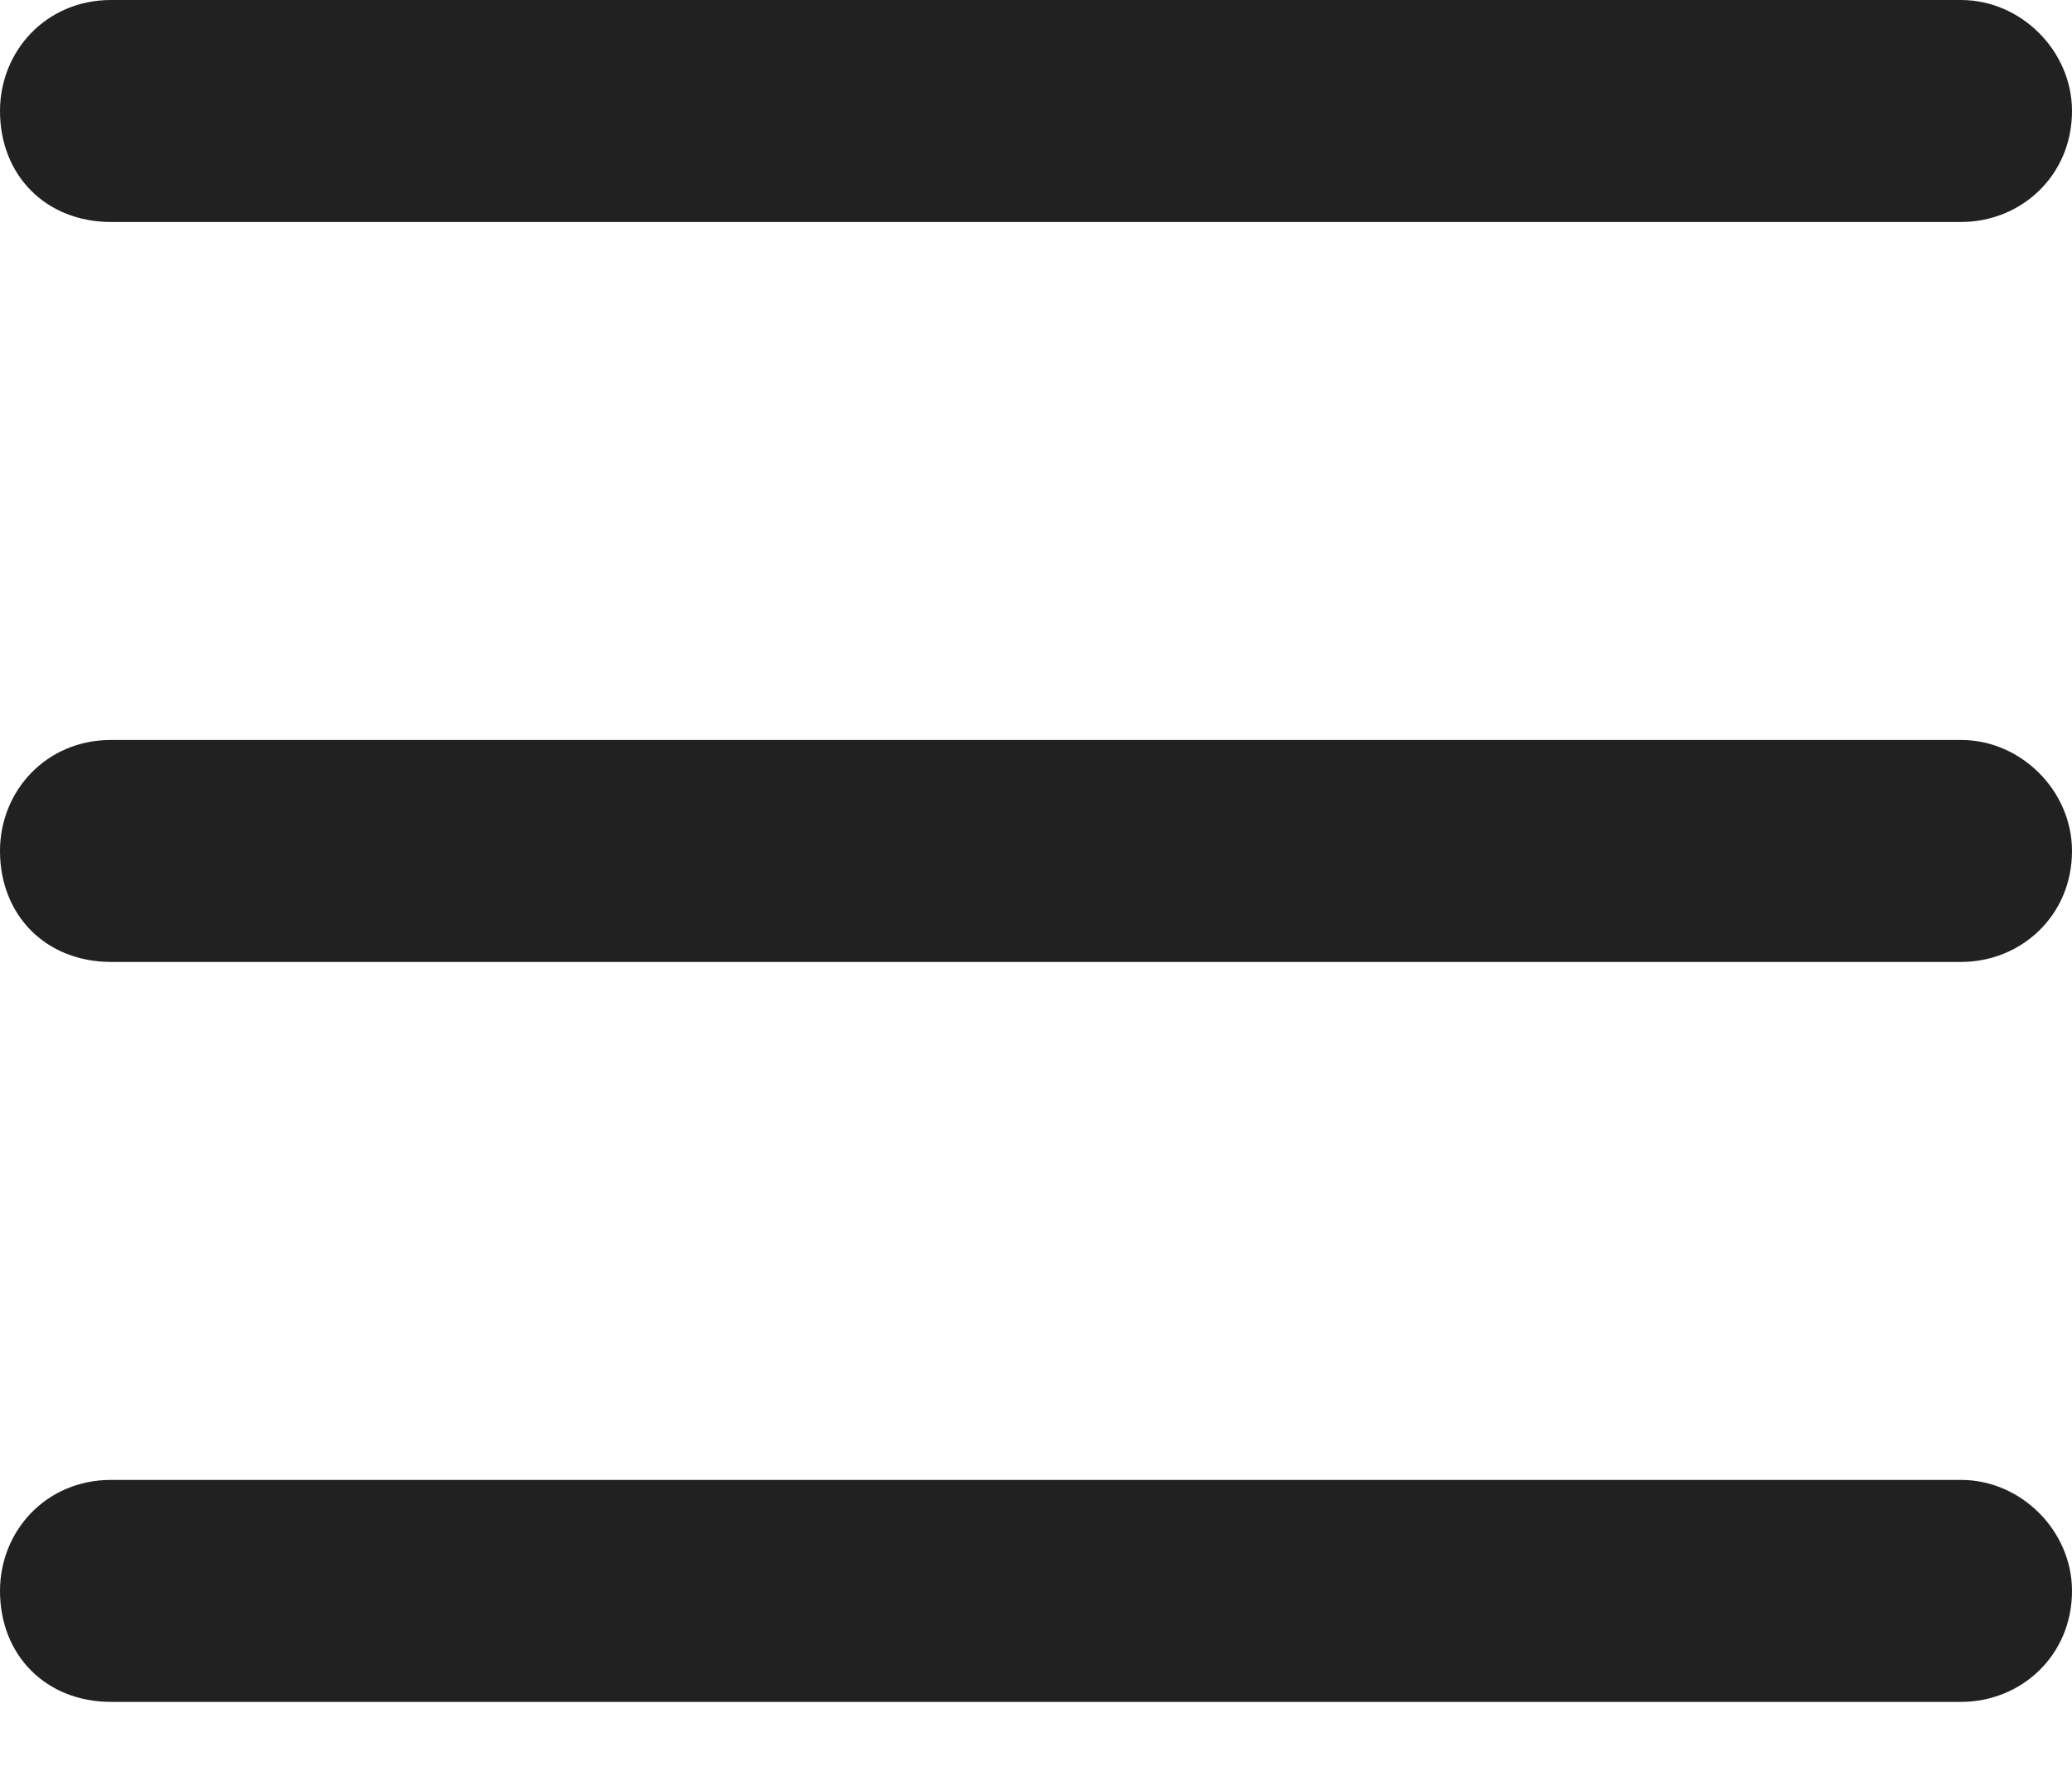
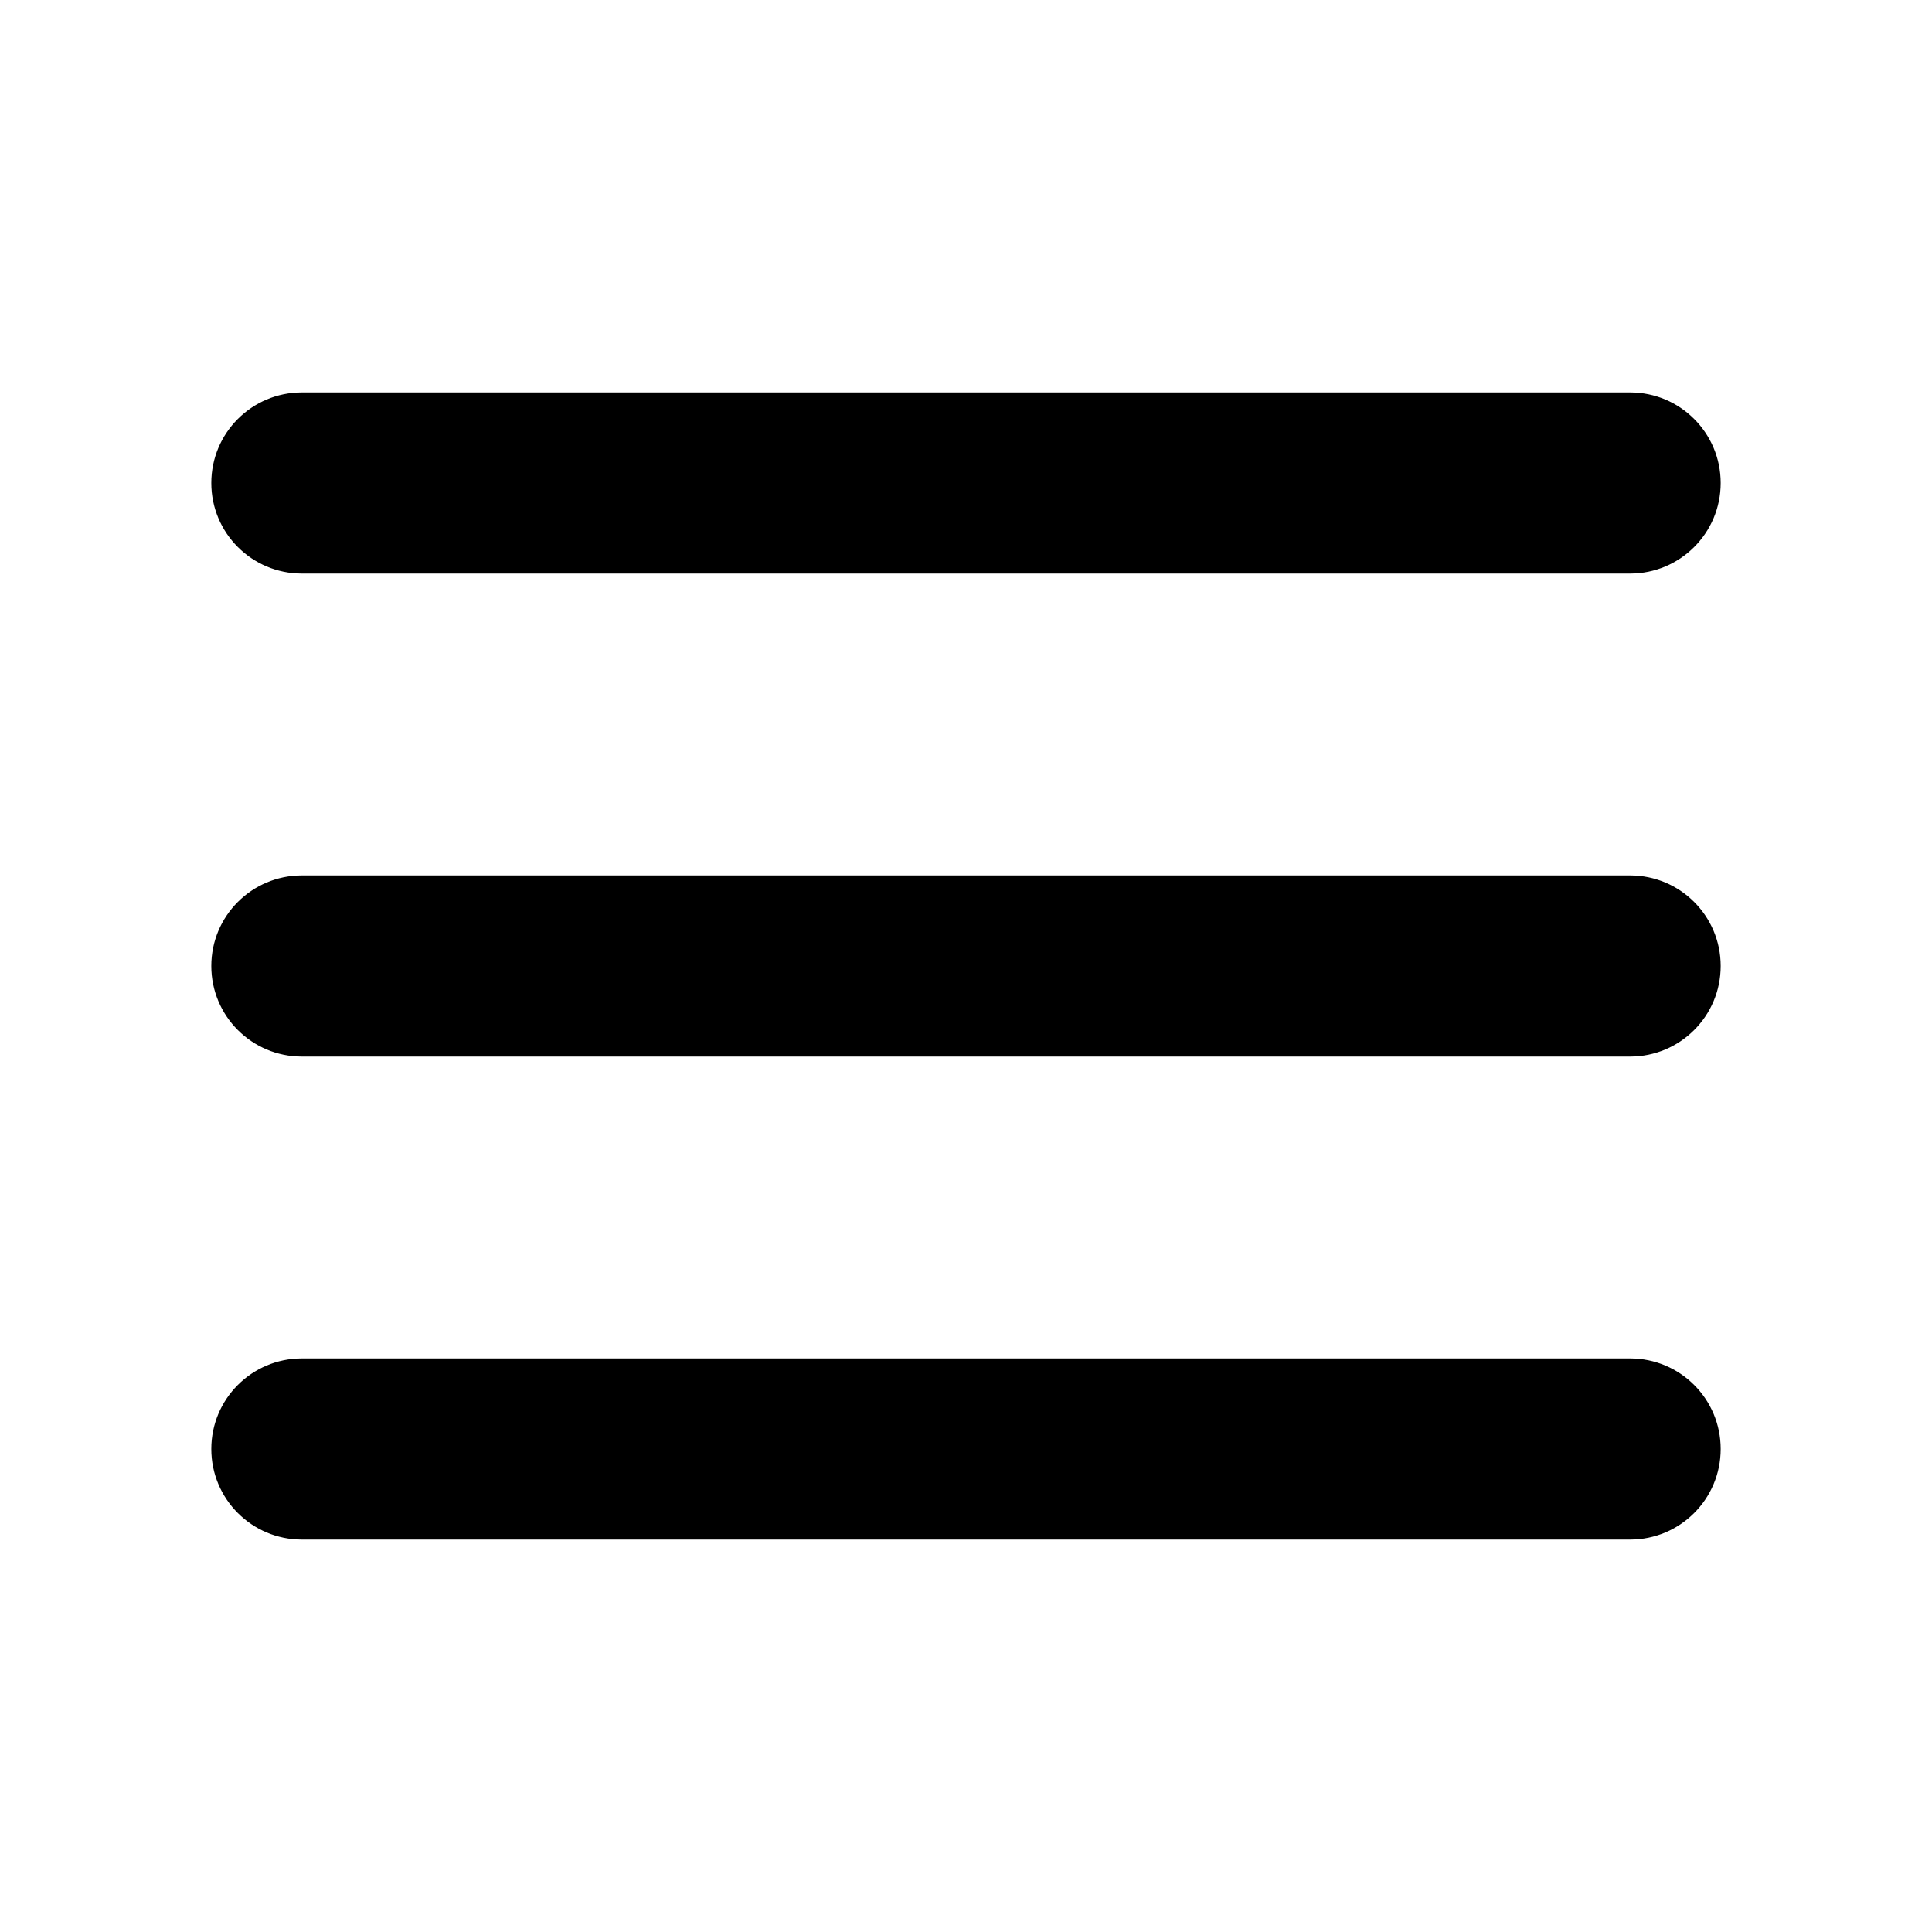
- <svg xmlns="http://www.w3.org/2000/svg" viewBox="0 0 21 18" fill="none">
-   <path d="M0 1.125C0 0.516 0.469 0 1.125 0H19.875C20.484 0 21 0.516 21 1.125C21 1.781 20.484 2.25 19.875 2.25H1.125C0.469 2.25 0 1.781 0 1.125ZM0 8.625C0 8.016 0.469 7.5 1.125 7.5H19.875C20.484 7.5 21 8.016 21 8.625C21 9.281 20.484 9.75 19.875 9.75H1.125C0.469 9.75 0 9.281 0 8.625ZM19.875 17.25H1.125C0.469 17.25 0 16.781 0 16.125C0 15.516 0.469 15 1.125 15H19.875C20.484 15 21 15.516 21 16.125C21 16.781 20.484 17.25 19.875 17.25Z" fill="currentColor" fill-opacity="0.87" />
+ <svg xmlns="http://www.w3.org/2000/svg" viewBox="0 0 256 256" fill="currentColor">
+   <path d="M228,128a12,12,0,0,1-12,12H40a12,12,0,0,1,0-24H216A12,12,0,0,1,228,128ZM40,76H216a12,12,0,0,0,0-24H40a12,12,0,0,0,0,24ZM216,180H40a12,12,0,0,0,0,24H216a12,12,0,0,0,0-24Z" />
</svg>
